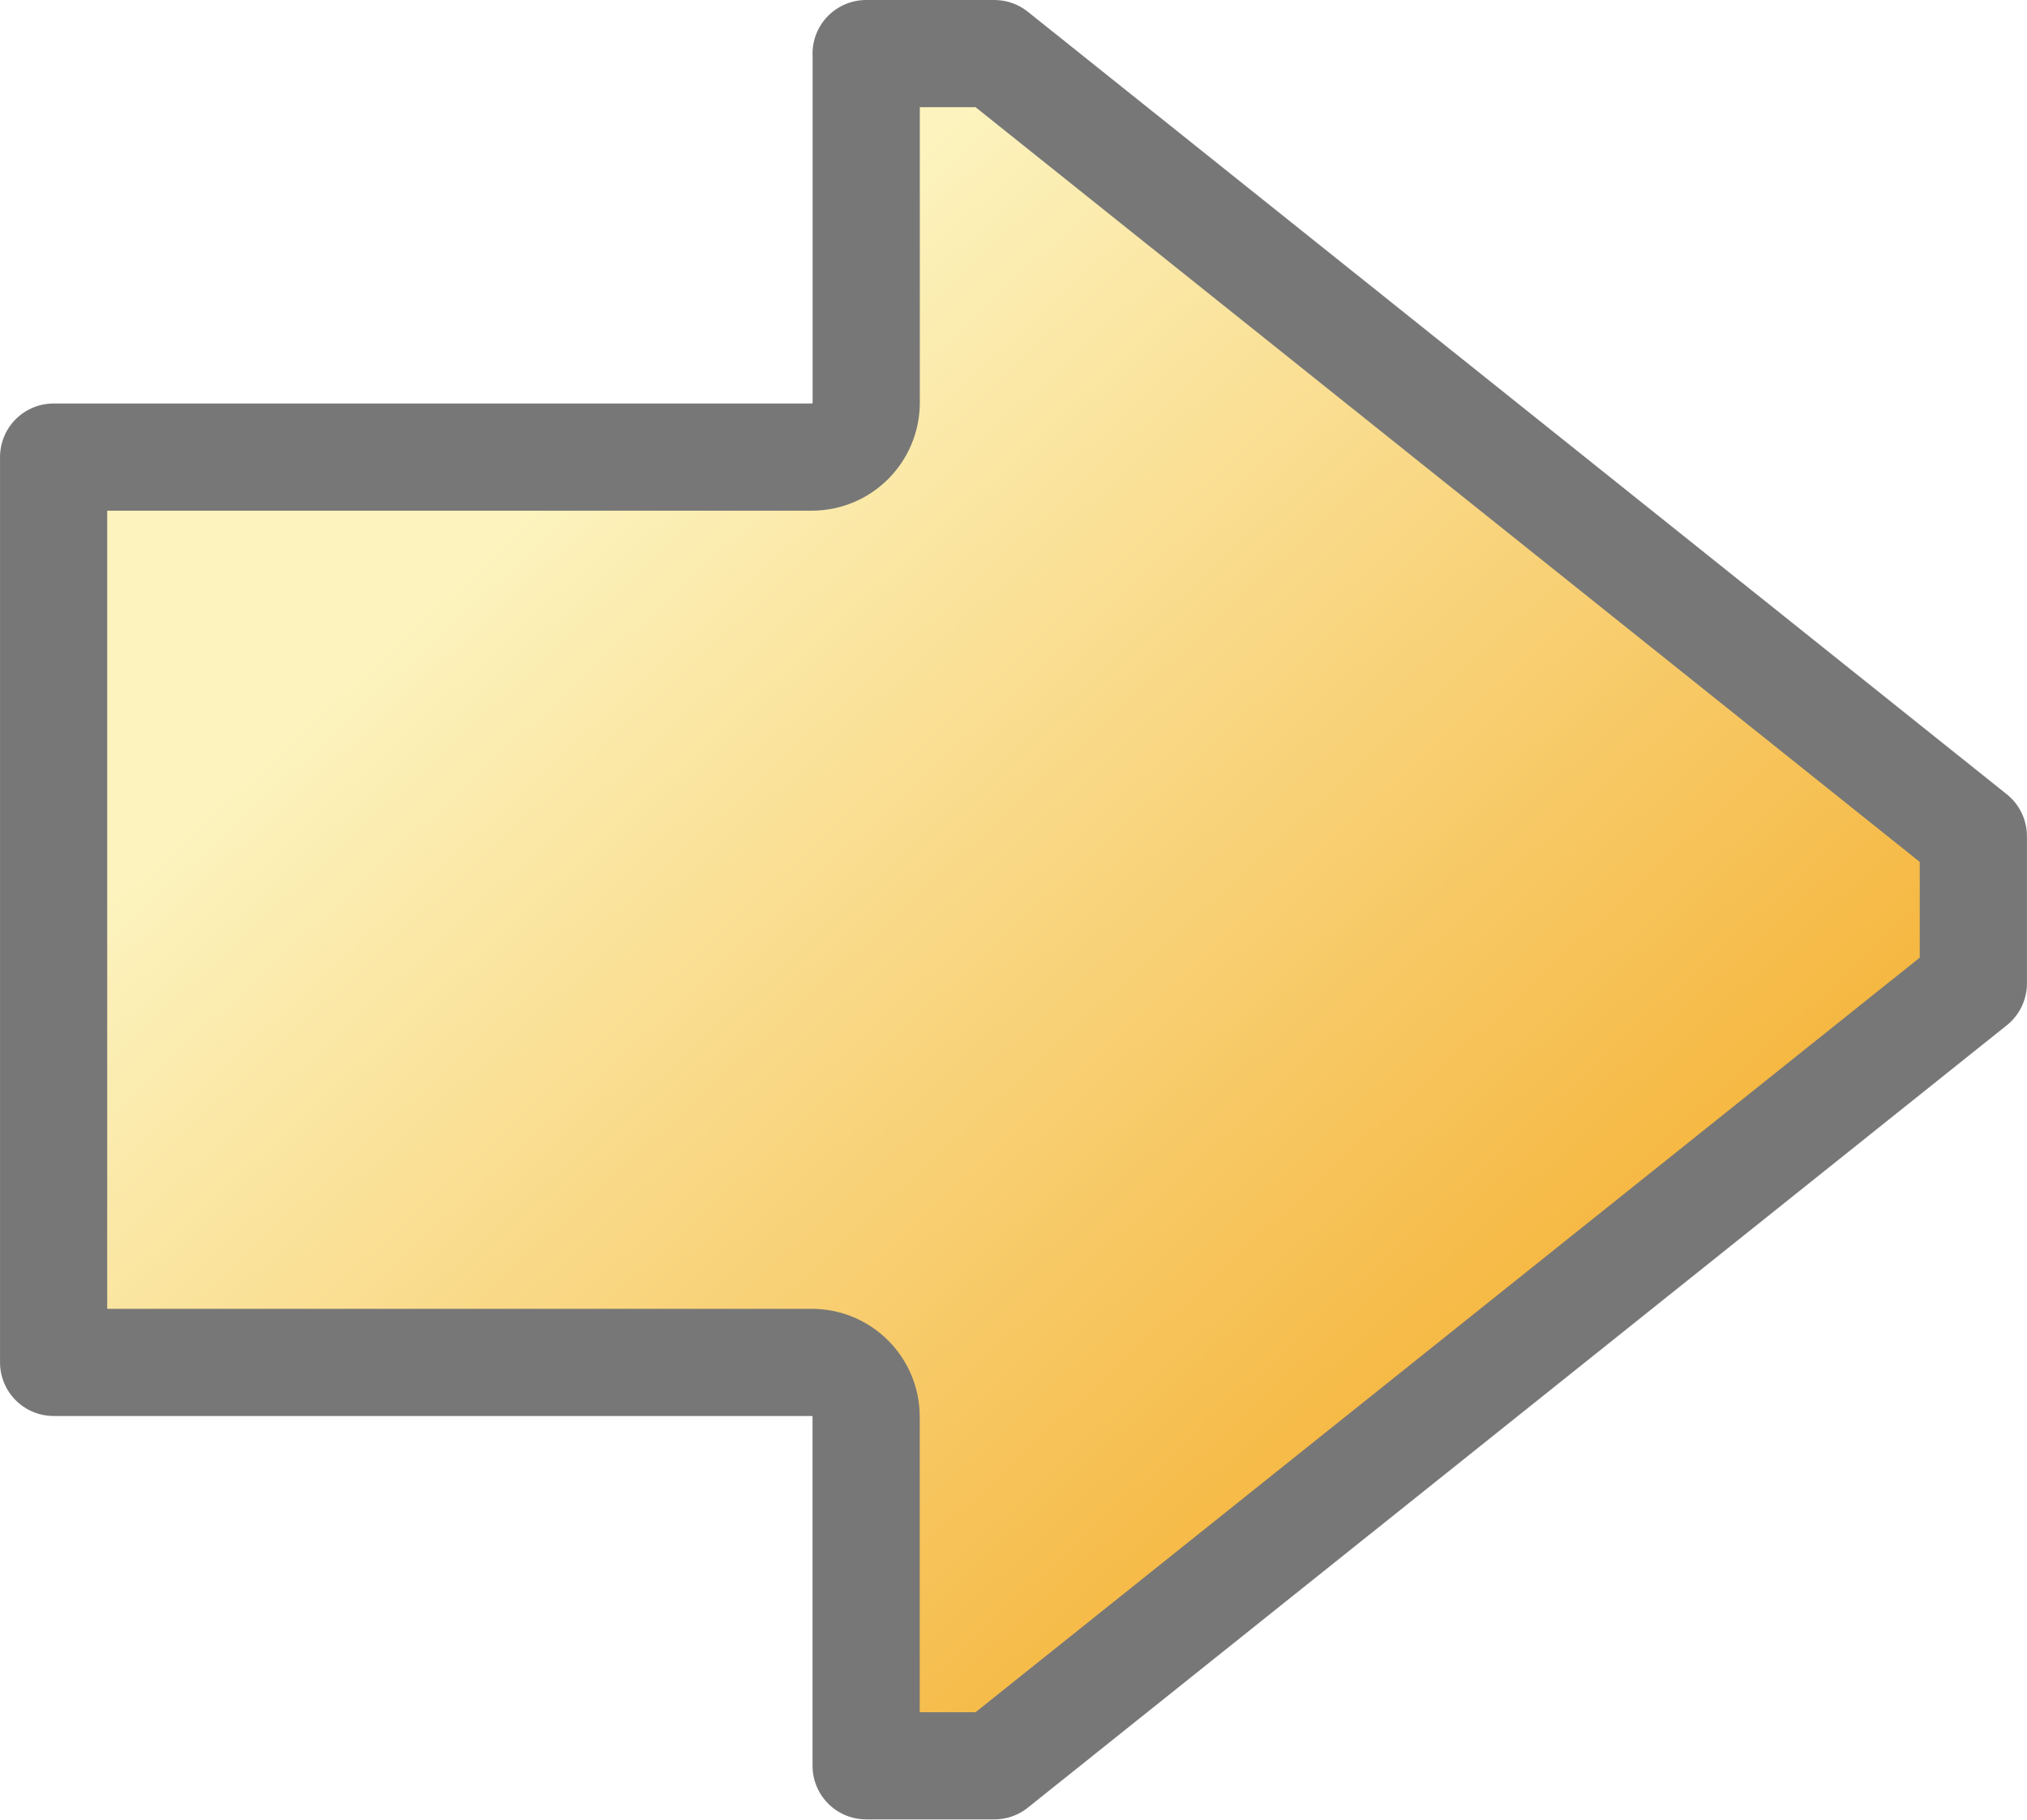
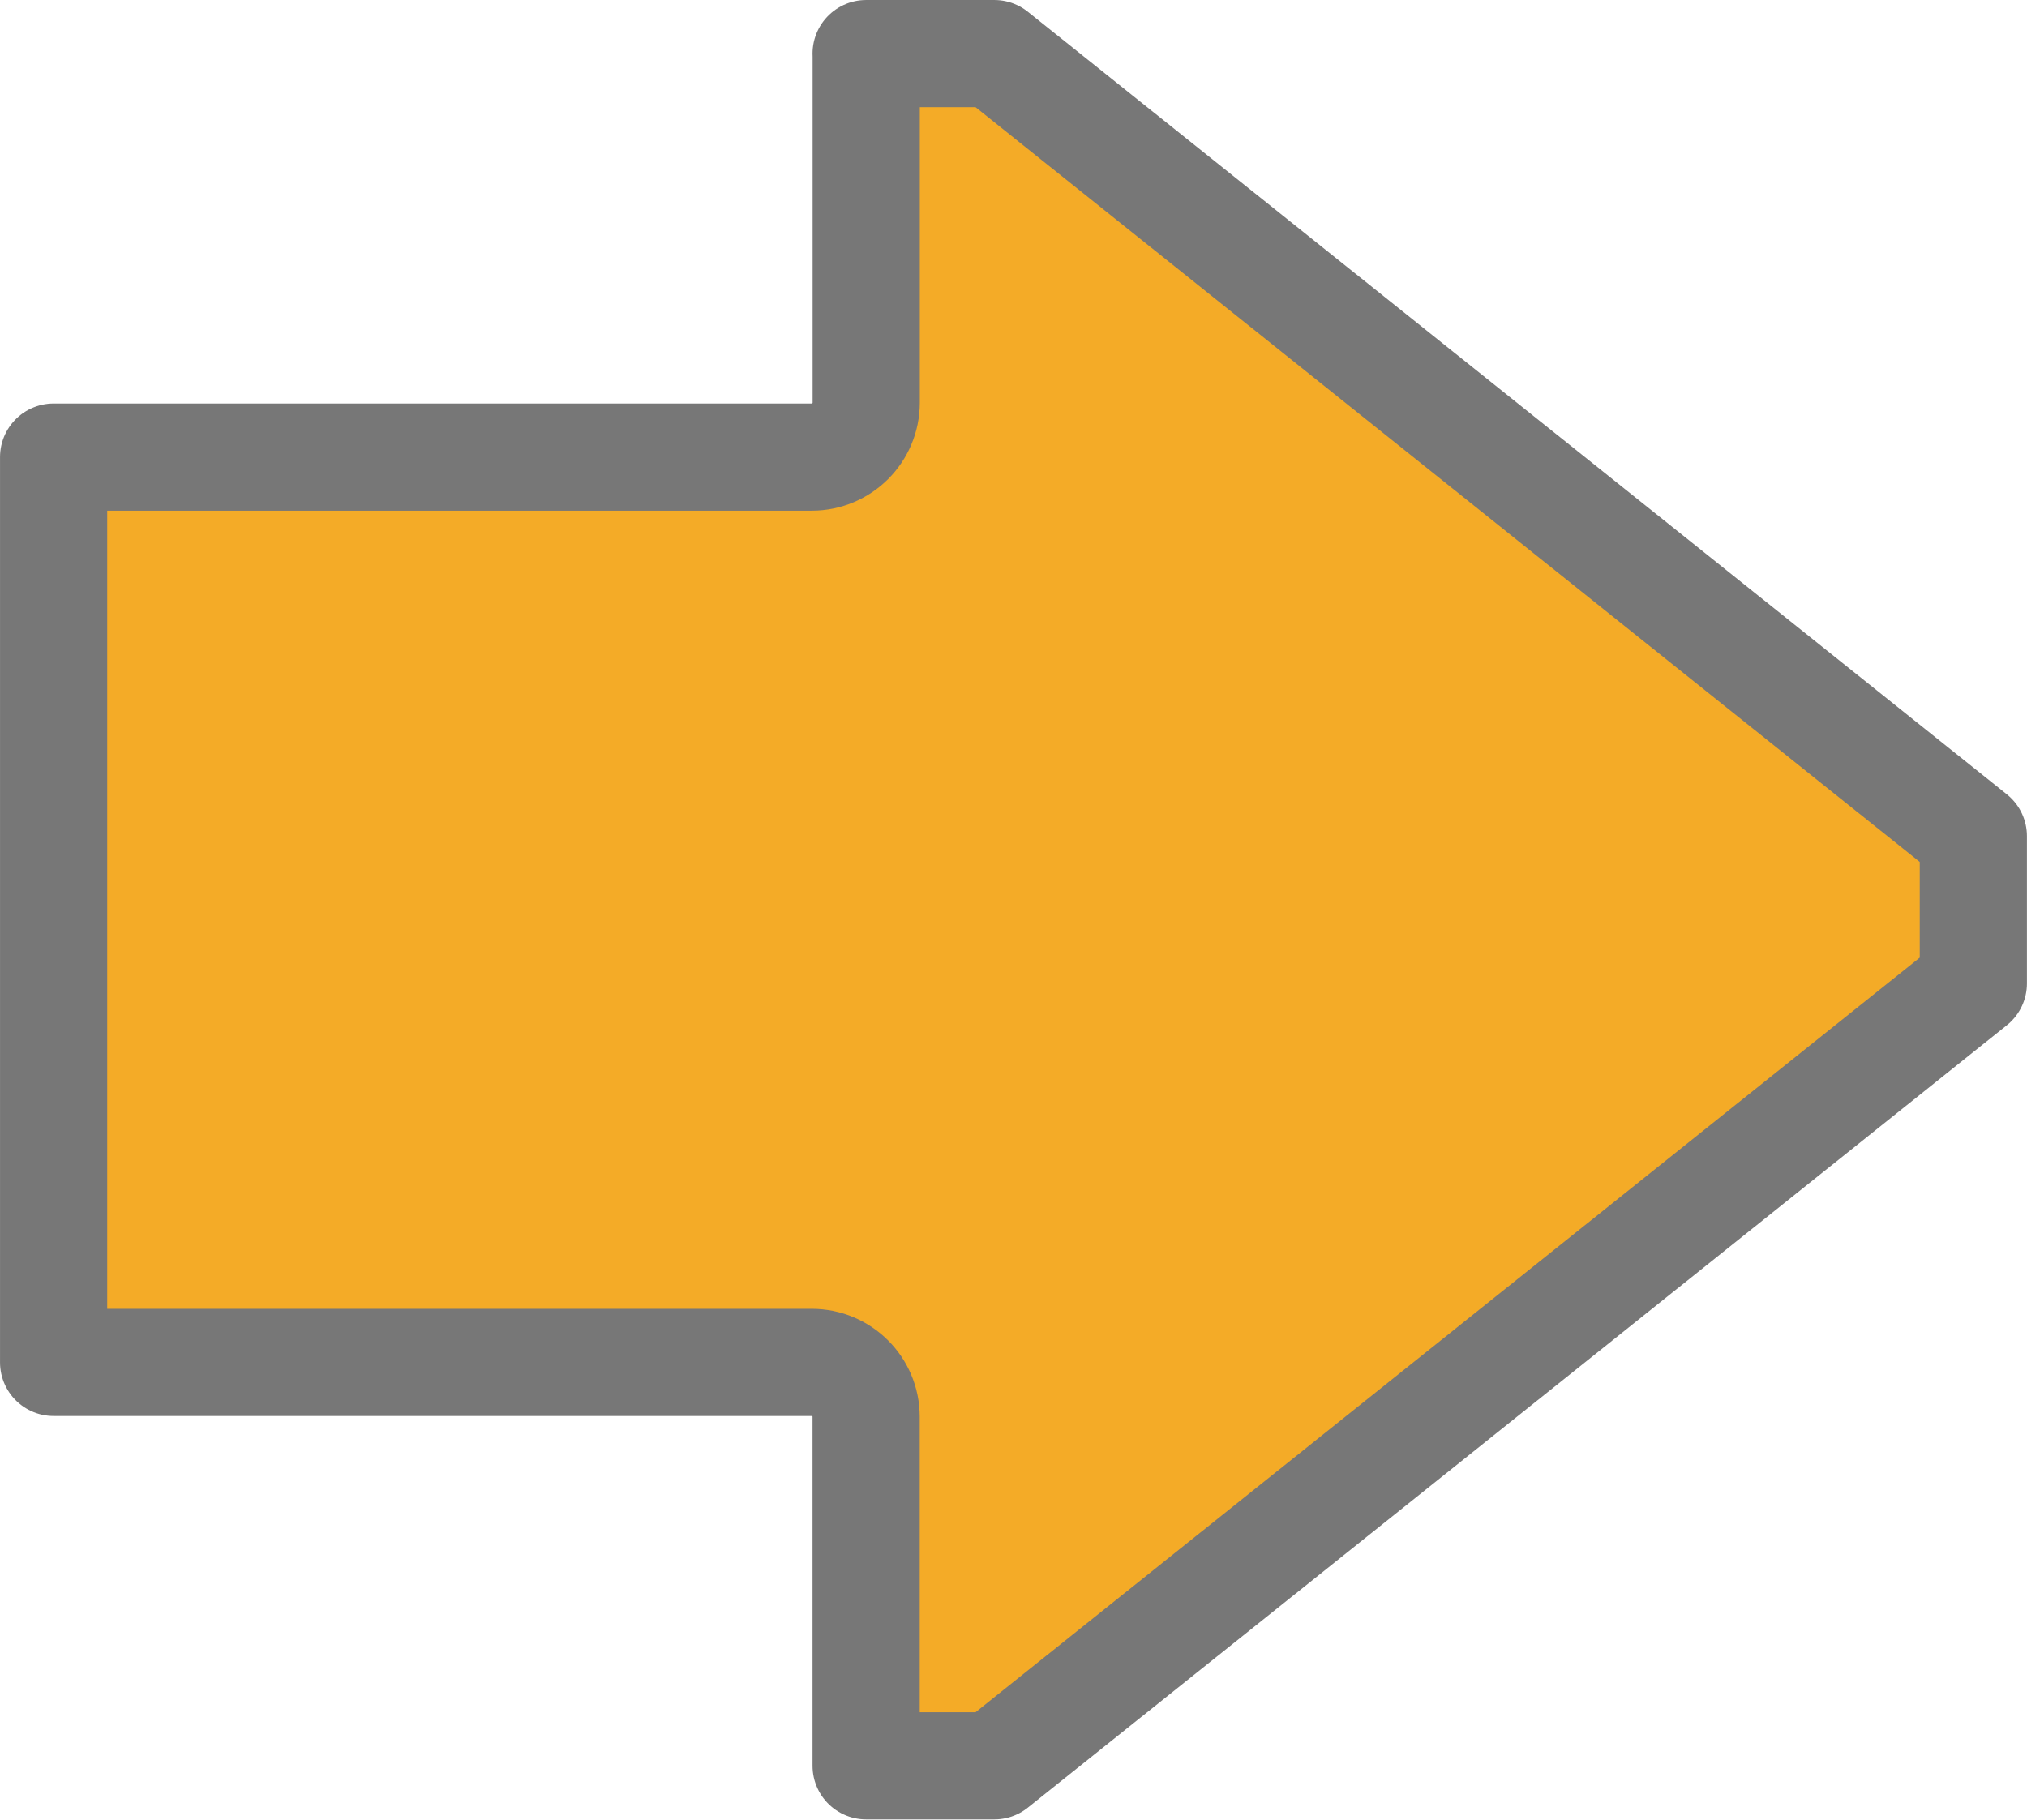
<svg xmlns="http://www.w3.org/2000/svg" id="svg2" viewBox="0 0 24.583 22.069" version="1.0" width="100%" height="100%">
  <defs id="defs4">
    <linearGradient id="linearGradient3366" y2="22" gradientUnits="userSpaceOnUse" x2="23" y1="9" x1="11" gradientTransform="matrix(1.058296,0,0,1.058296,-0.5894418,-1.130022)">
      <stop id="stop3362" stop-color="#aeed72" offset="0" style="stop-color:#fcf3be;stop-opacity:1;" />
      <stop id="stop3364" stop-color="#71c91c" offset="1" style="stop-color:#f4ab27;stop-opacity:1;" />
    </linearGradient>
  </defs>
  <g id="layer1" transform="translate(-2.993744,-3.709892)">
    <rect id="rect3465" ry="0" height="0" width="6" y="12.5" x="16" style="fill:#427bc3" />
-     <path id="path3358" d="M 13.499,4.36 V 8.593 c 0,0.365 -0.295,0.661 -0.66,0.661 H 3.644 V 20.235 h 9.194 c 0.365,0 0.66,0.295 0.66,0.66 v 4.233 h 1.555 L 26.926,15.638 V 13.852 L 15.053,4.36 h -1.555 z" style="fill:url(#linearGradient3366);stroke:#777777;stroke-width:1.3;stroke-linejoin:round;stroke-miterlimit:4;stroke-opacity:1;stroke-dasharray:none" />
+     <path id="path3358" d="M 13.499,4.36 V 8.593 c 0,0.365 -0.295,0.661 -0.66,0.661 H 3.644 V 20.235 h 9.194 c 0.365,0 0.66,0.295 0.66,0.66 v 4.233 h 1.555 L 26.926,15.638 V 13.852 L 15.053,4.36 h -1.555 z" style="fill:#f4ab27;stroke:#777777;stroke-width:1.3;stroke-linejoin:round;stroke-miterlimit:4;stroke-opacity:1;stroke-dasharray:none;fill-opacity:1" />
  </g>
</svg>
